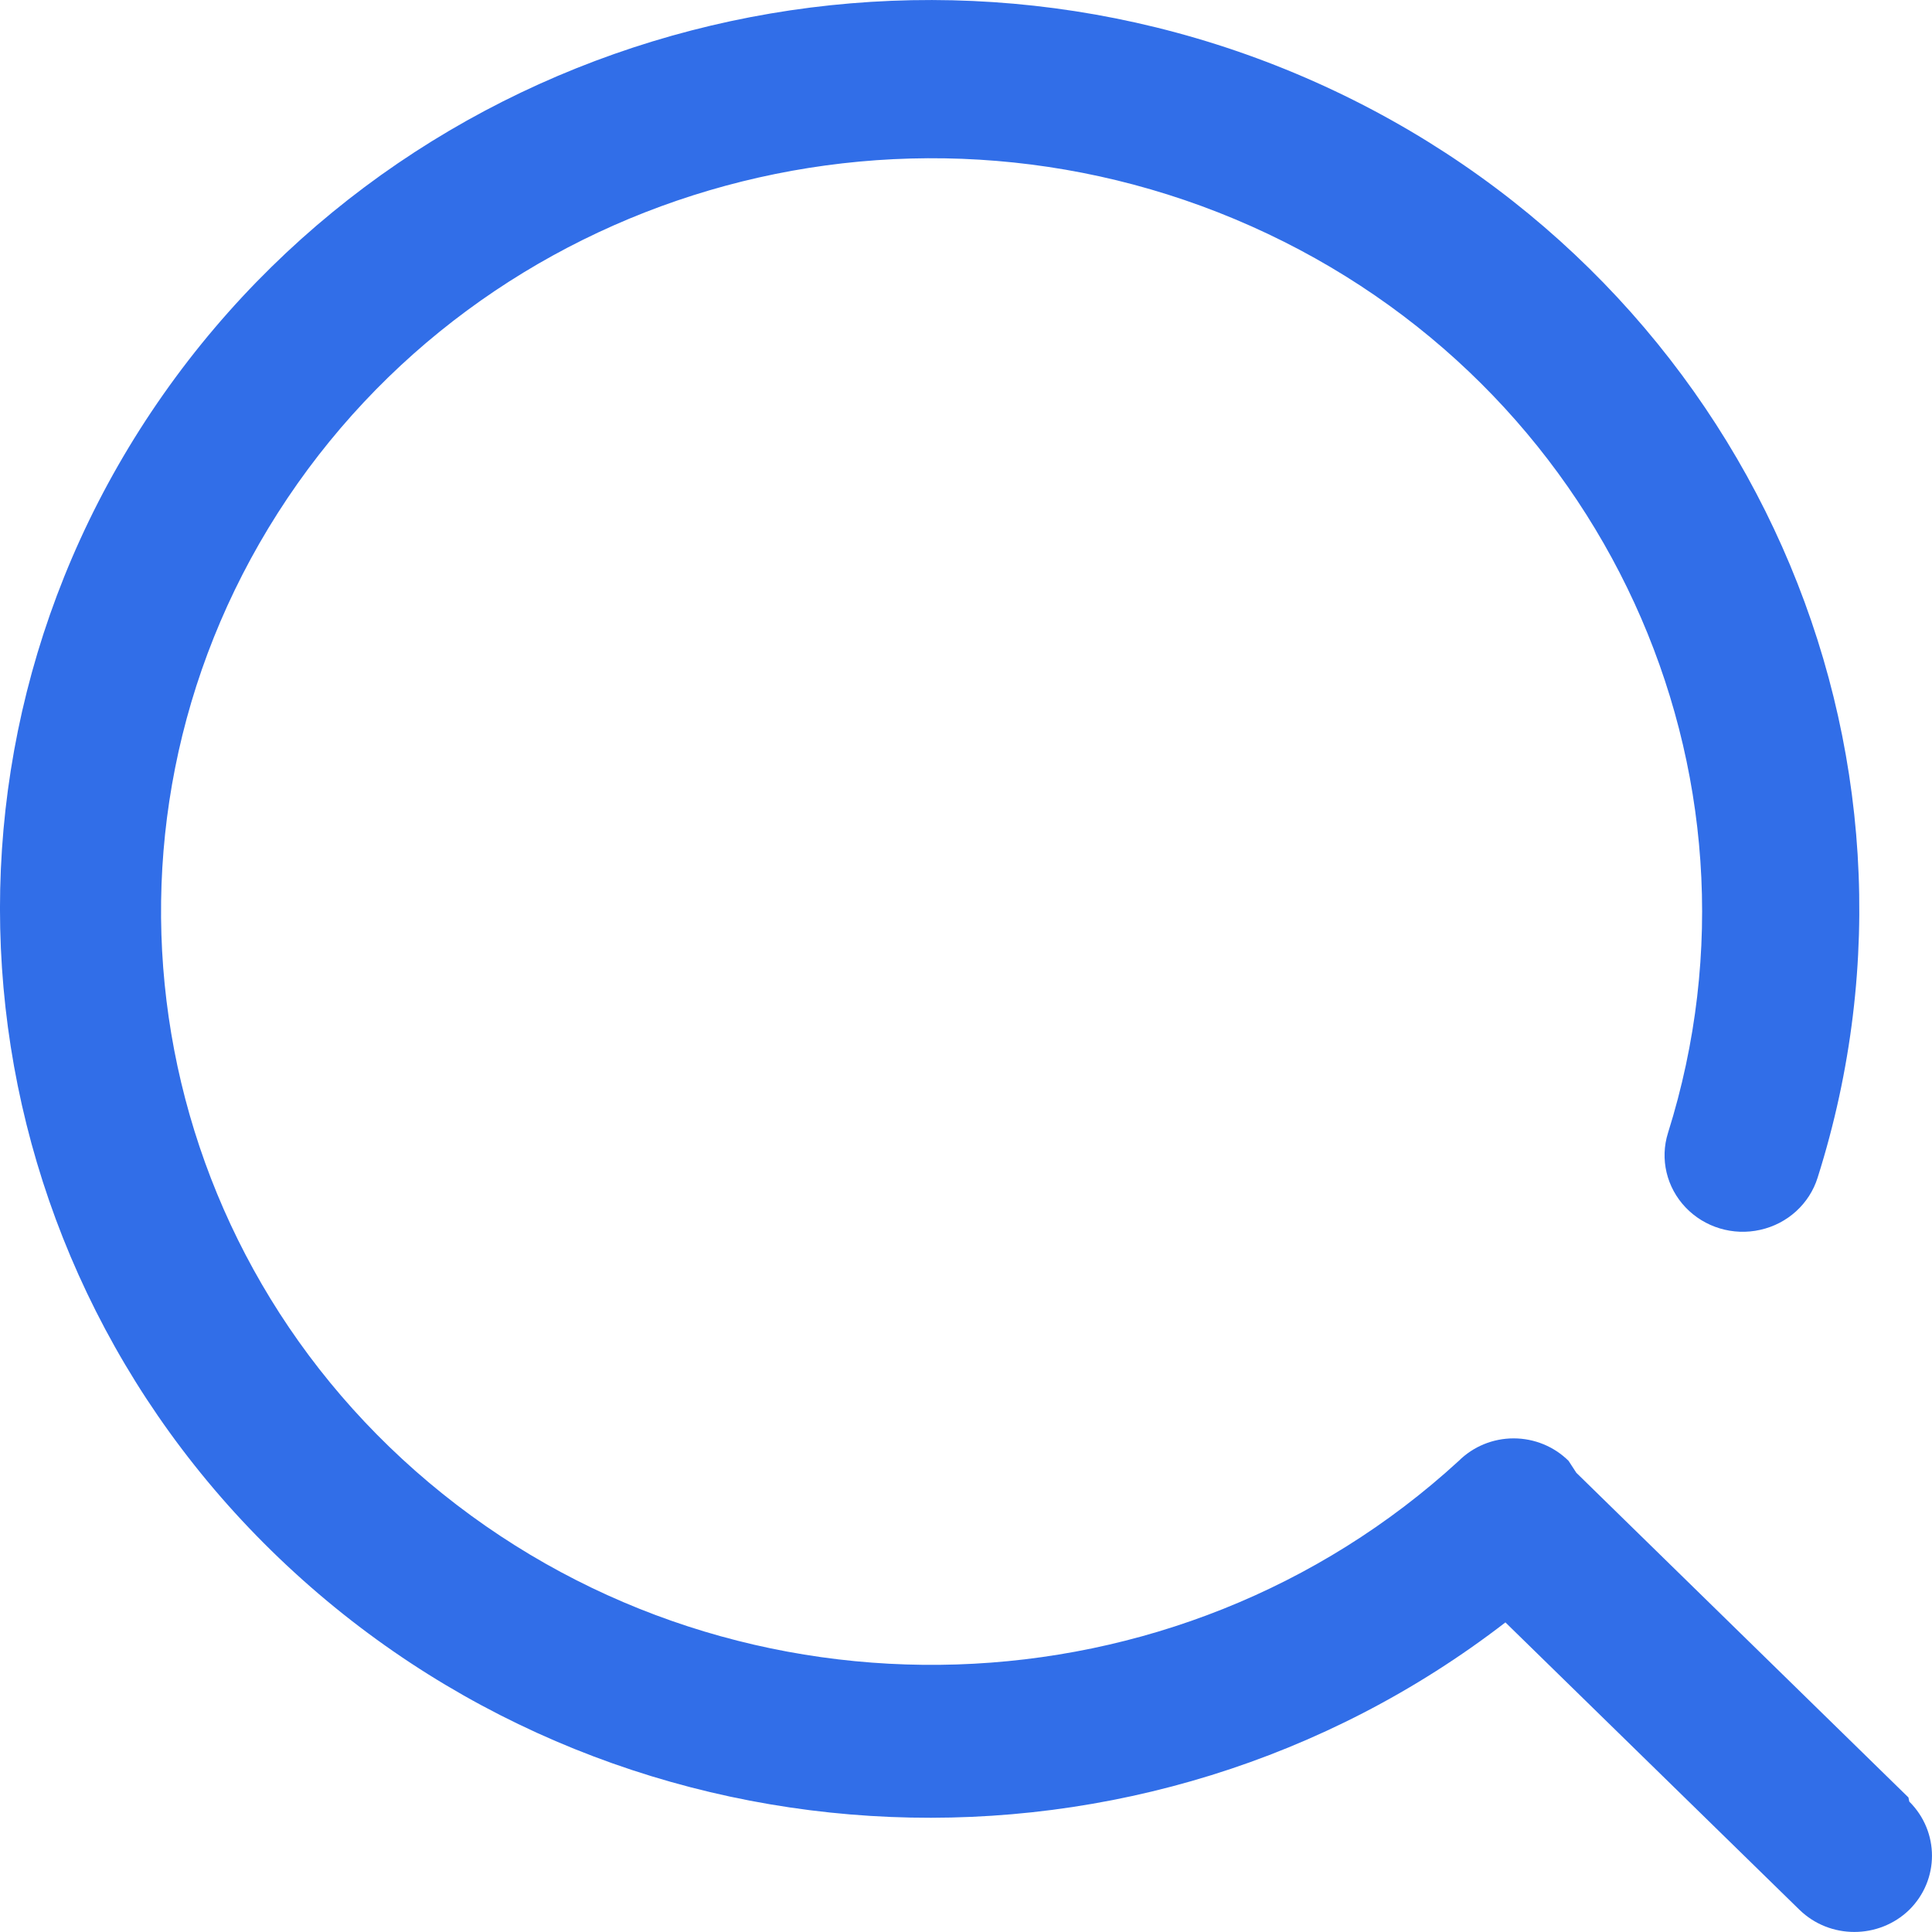
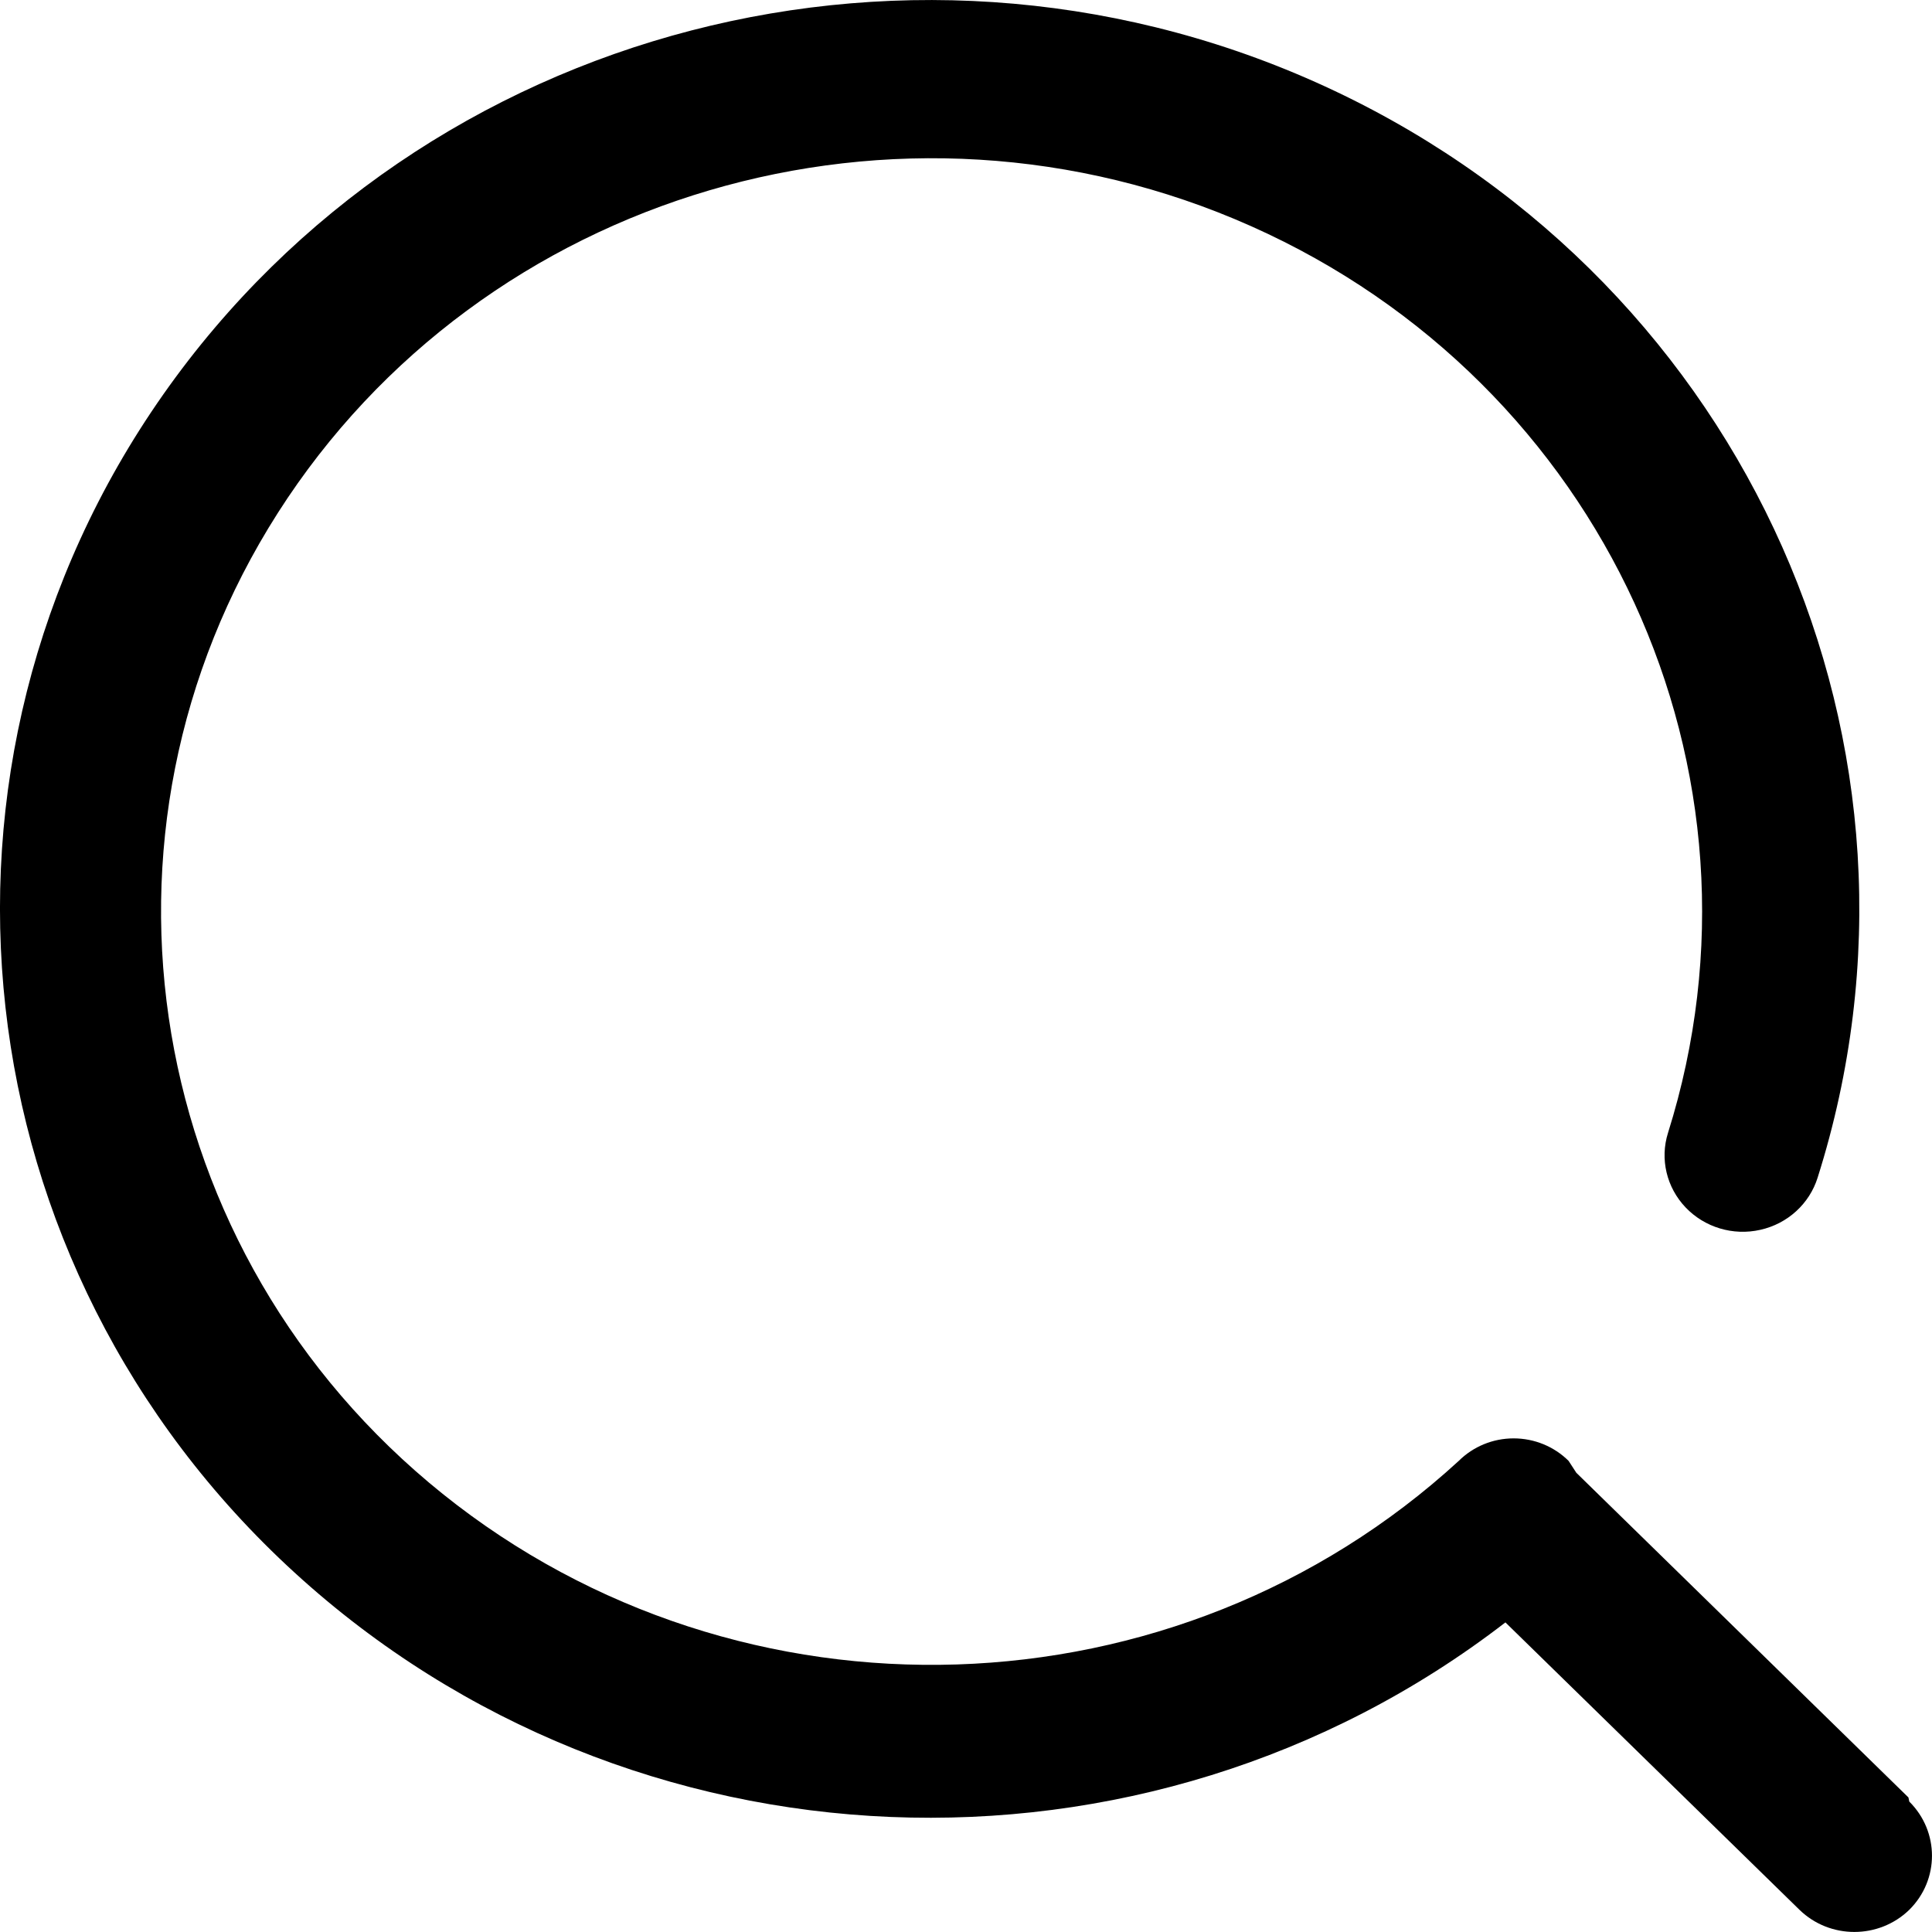
<svg xmlns="http://www.w3.org/2000/svg" width="20" height="20" viewBox="0 0 20 20" fill="none">
-   <path d="M19.756 18.607L16.318 15.246L16.238 15.123C16.088 14.974 15.883 14.89 15.669 14.89C15.455 14.89 15.251 14.974 15.101 15.123C12.18 17.803 7.678 17.949 4.582 15.464C1.486 12.978 0.756 8.633 2.876 5.31C4.996 1.987 9.308 0.717 12.953 2.342C16.598 3.967 18.444 7.984 17.267 11.728C17.182 11.998 17.252 12.292 17.449 12.499C17.646 12.706 17.941 12.795 18.223 12.731C18.505 12.668 18.731 12.462 18.816 12.191C20.222 7.749 18.098 2.968 13.816 0.941C9.534 -1.085 4.381 0.251 1.689 4.085C-1.003 7.92 -0.425 13.102 3.049 16.279C6.523 19.457 11.85 19.676 15.584 16.795L18.628 19.77C18.942 20.076 19.45 20.076 19.765 19.77C20.078 19.46 20.078 18.961 19.765 18.65L19.756 18.607Z" fill="#316EE8" />
+   <path d="M19.756 18.607L16.318 15.246L16.238 15.123C16.088 14.974 15.883 14.89 15.669 14.89C15.455 14.89 15.251 14.974 15.101 15.123C12.18 17.803 7.678 17.949 4.582 15.464C1.486 12.978 0.756 8.633 2.876 5.31C4.996 1.987 9.308 0.717 12.953 2.342C16.598 3.967 18.444 7.984 17.267 11.728C17.182 11.998 17.252 12.292 17.449 12.499C17.646 12.706 17.941 12.795 18.223 12.731C18.505 12.668 18.731 12.462 18.816 12.191C20.222 7.749 18.098 2.968 13.816 0.941C9.534 -1.085 4.381 0.251 1.689 4.085C-1.003 7.92 -0.425 13.102 3.049 16.279C6.523 19.457 11.85 19.676 15.584 16.795L18.628 19.77C18.942 20.076 19.45 20.076 19.765 19.77C20.078 19.46 20.078 18.961 19.765 18.65L19.756 18.607Z" fill="currentColor" />
</svg>
